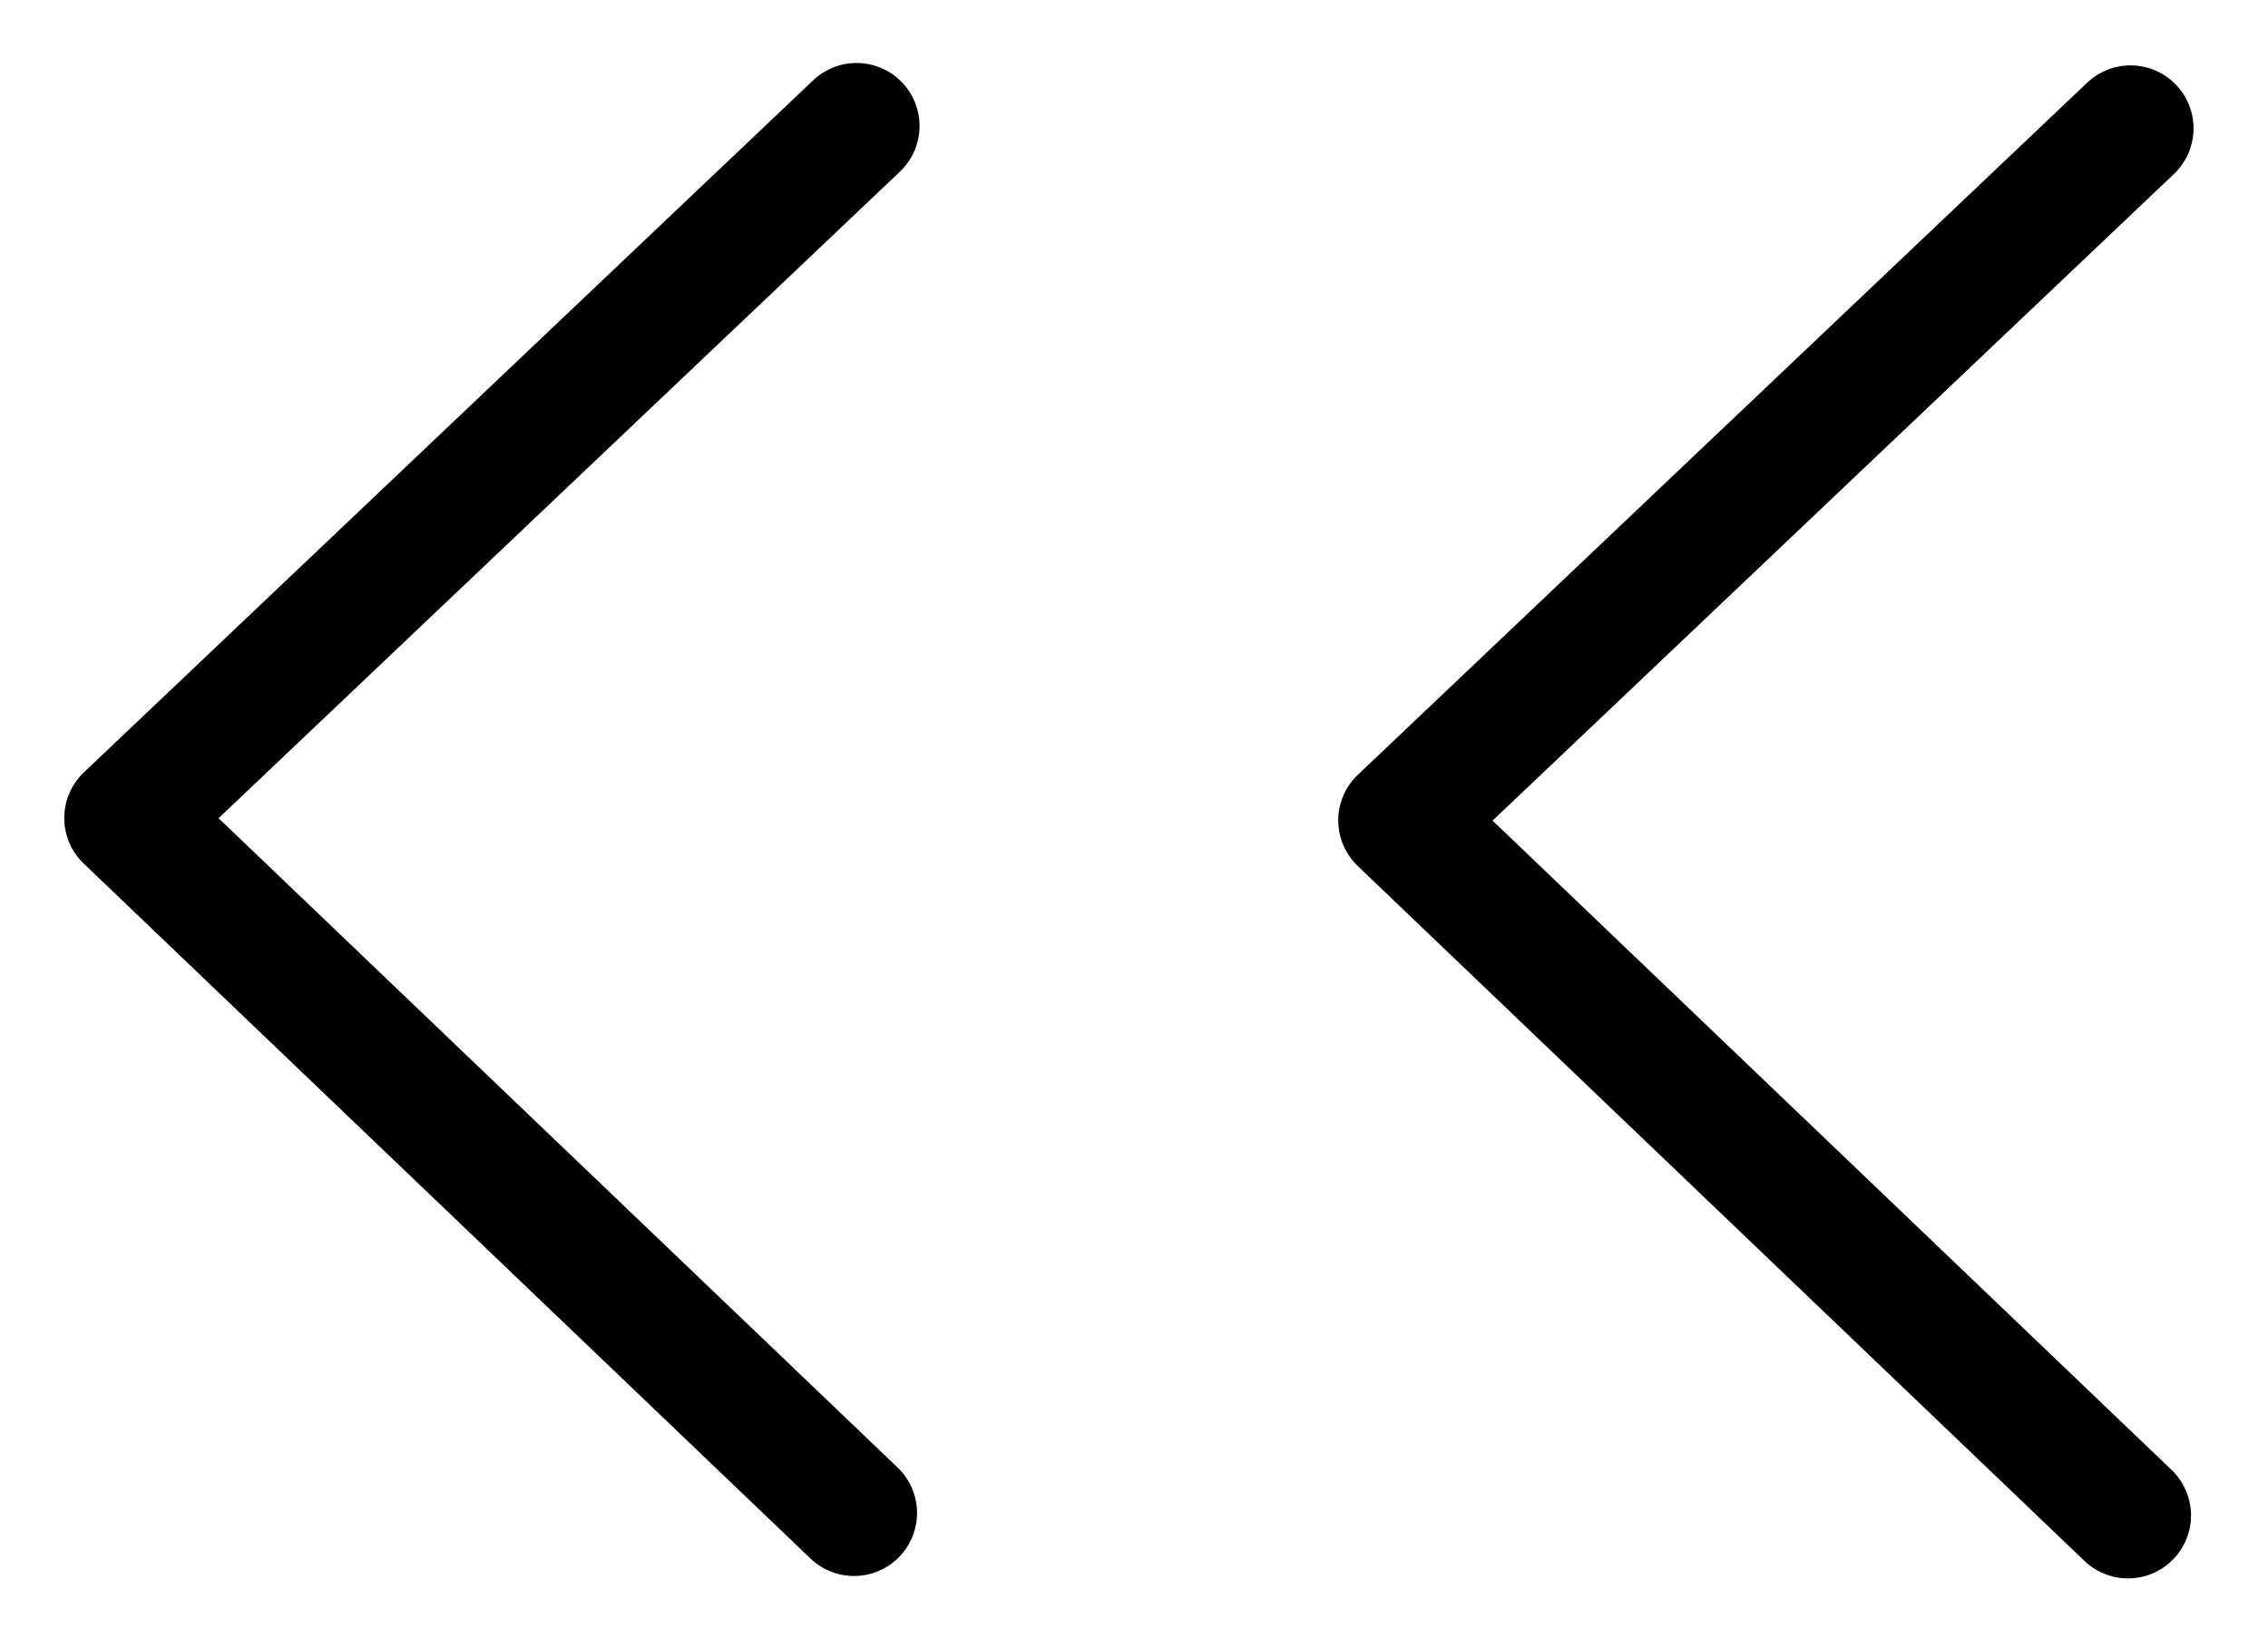
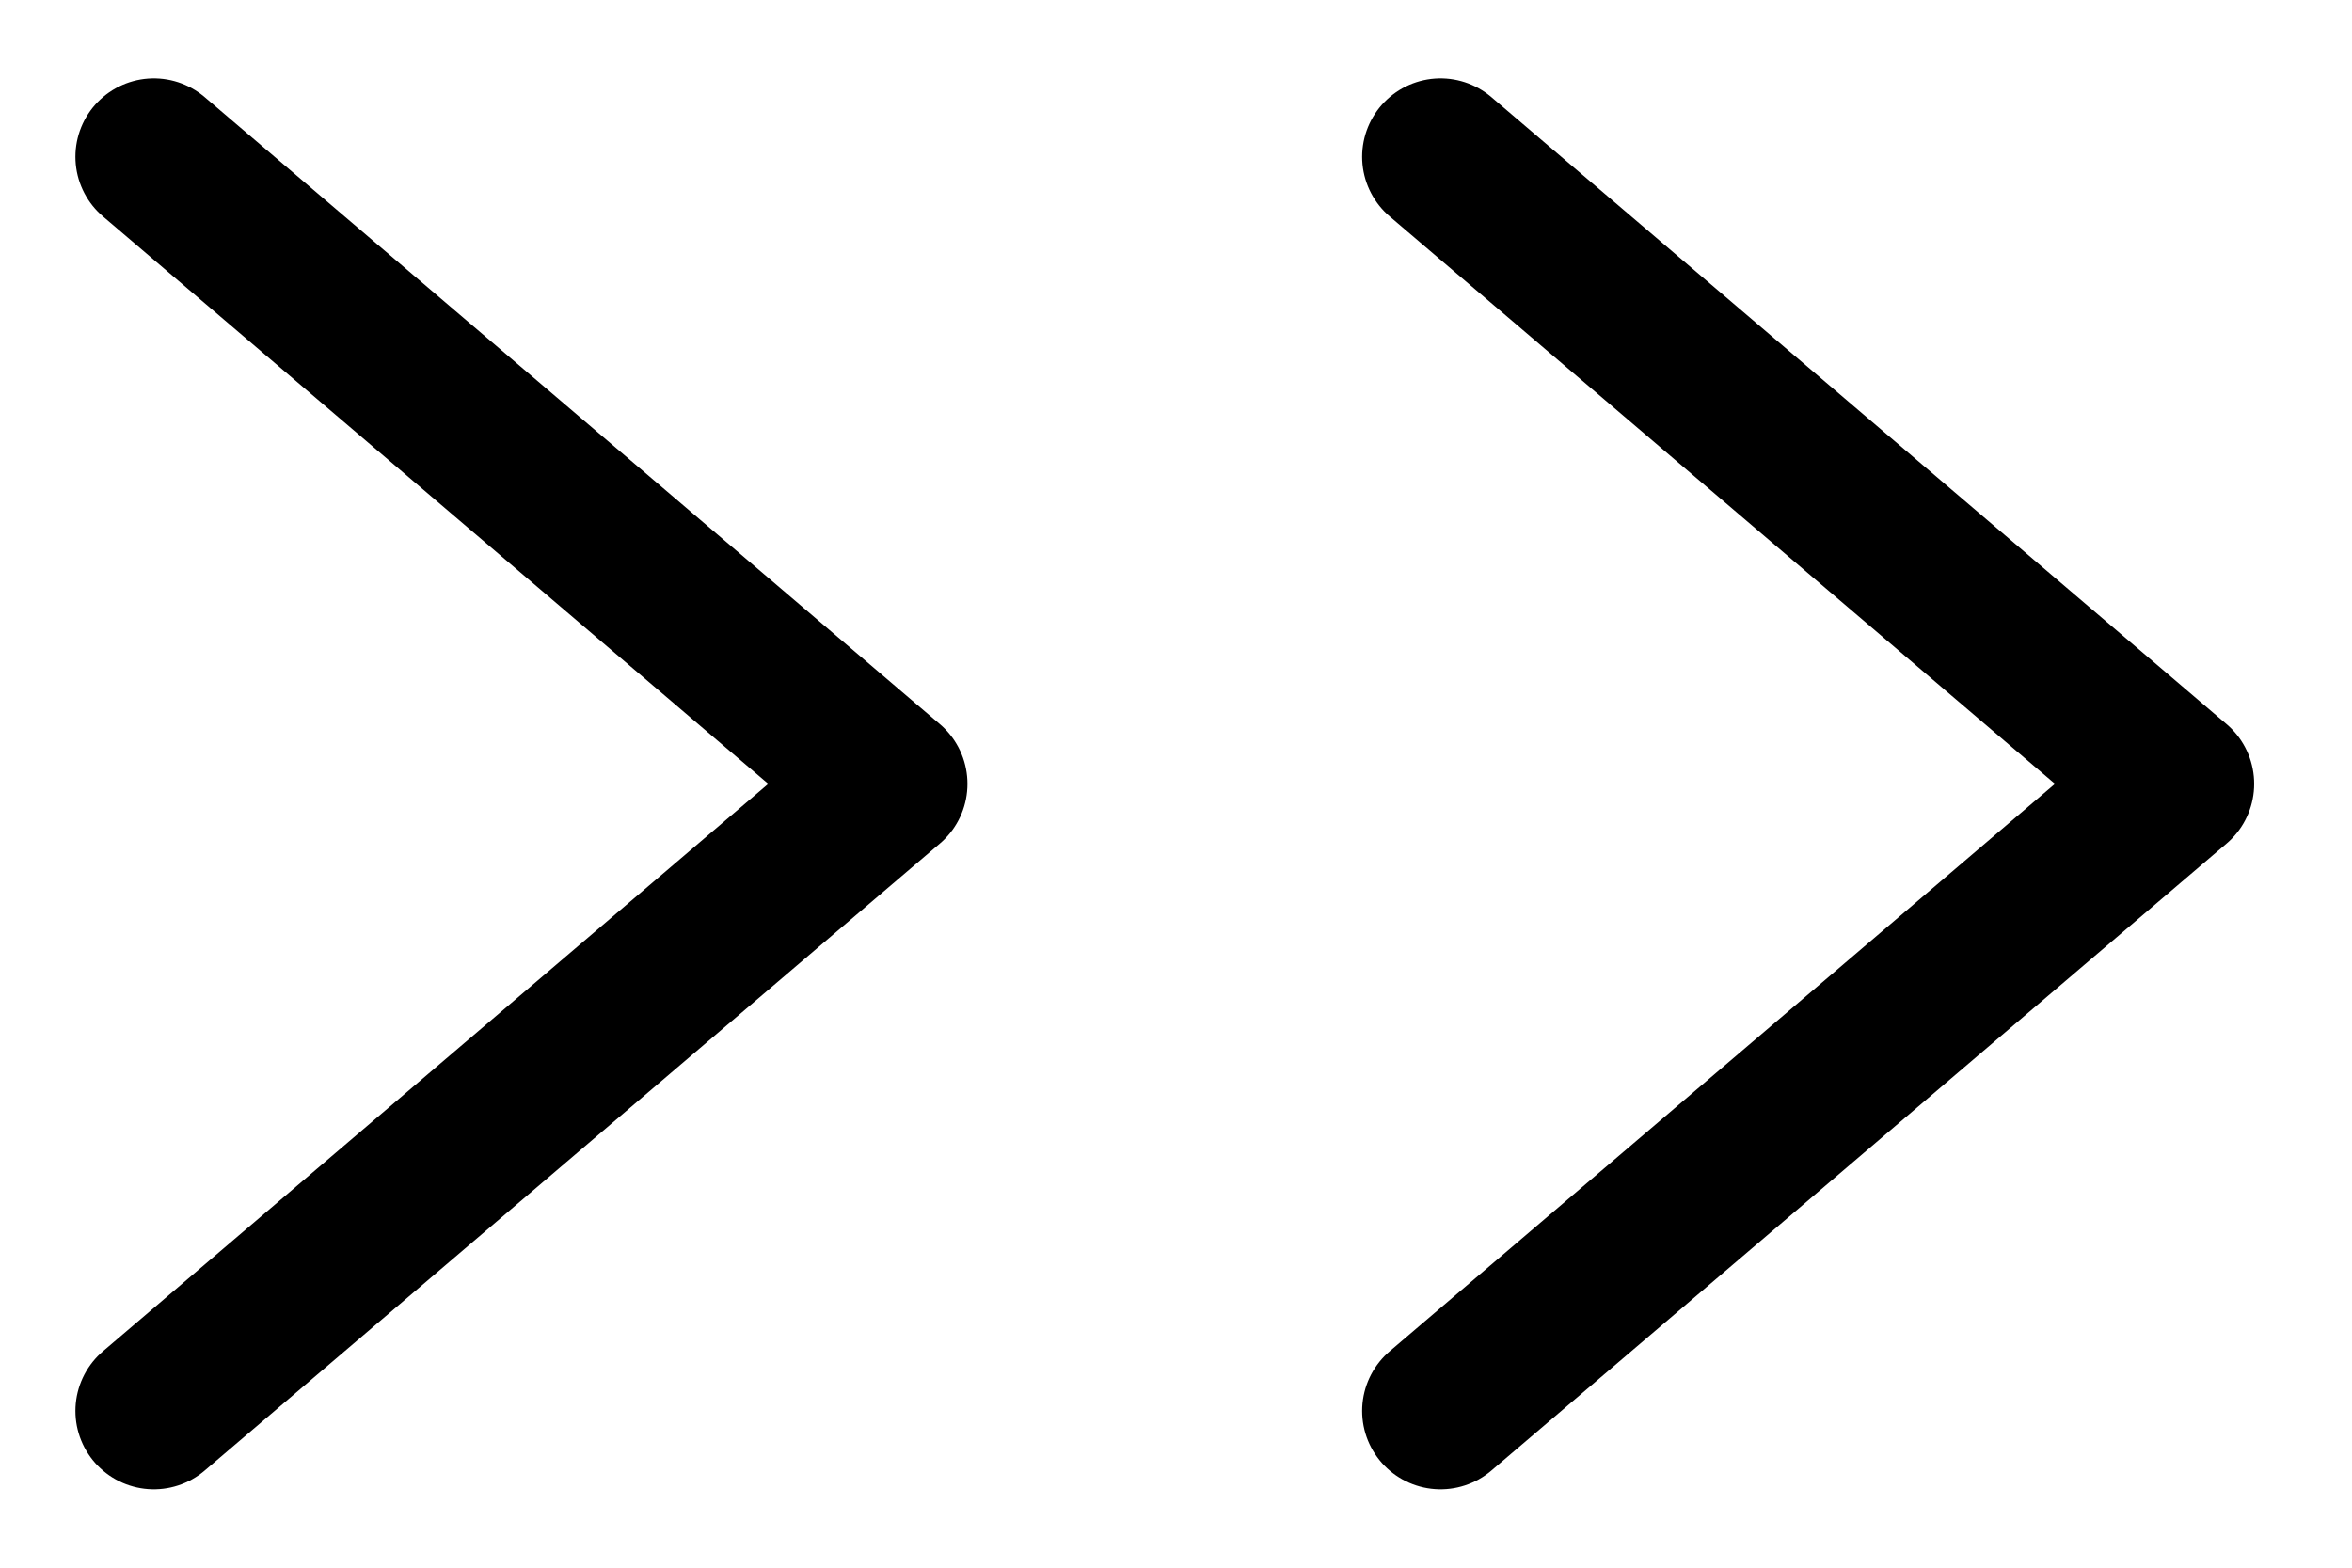
- <svg xmlns="http://www.w3.org/2000/svg" width="18" height="13" viewBox="0 0 18 13" fill="none">
-   <path d="M6.798 1L1.01 6.494L6.778 12.011" stroke="black" stroke-linecap="round" stroke-linejoin="round" />
-   <path d="M16.909 1.019L11.121 6.513L16.889 12.03" stroke="black" stroke-linecap="round" stroke-linejoin="round" />
+ <svg xmlns="http://www.w3.org/2000/svg" width="15" height="10" viewBox="0 0 15 10" fill="none">
+   <path d="M9.187 9L13.876 5L9.187 1" stroke="black" stroke-linecap="round" stroke-linejoin="round" />
+   <path d="M0.981 9L5.67 5L0.981 1" stroke="black" stroke-linecap="round" stroke-linejoin="round" />
</svg>
